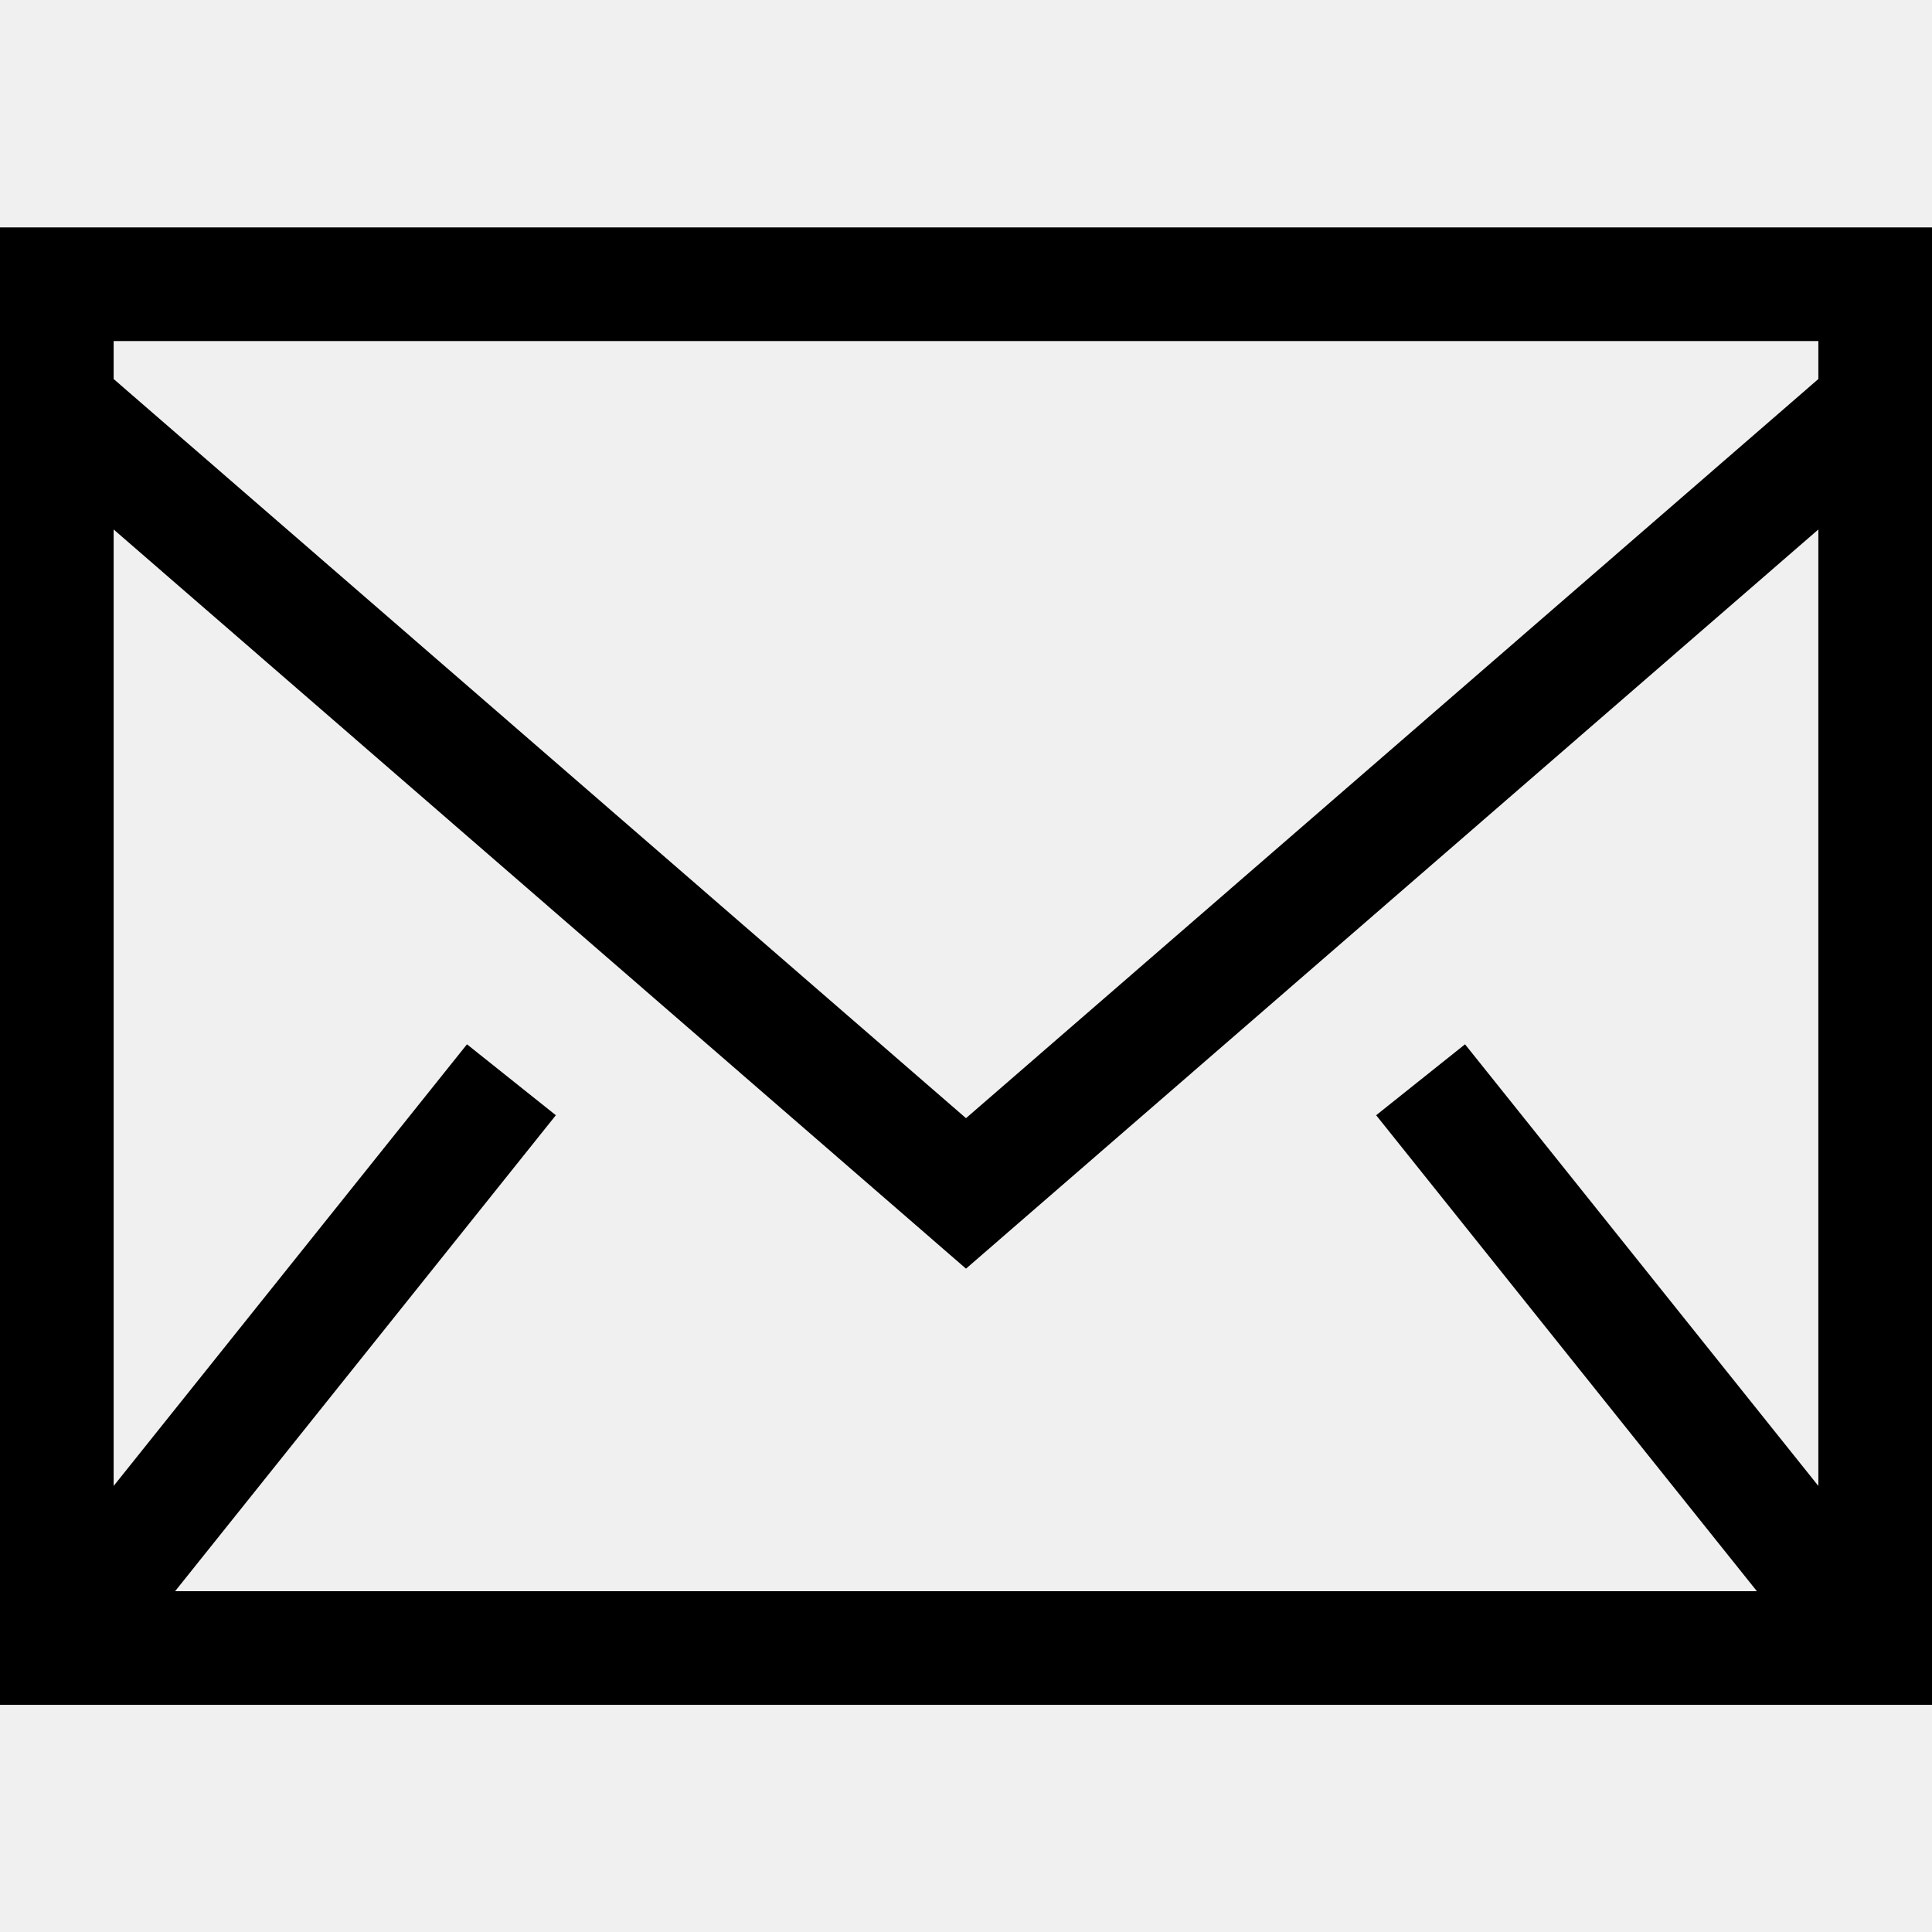
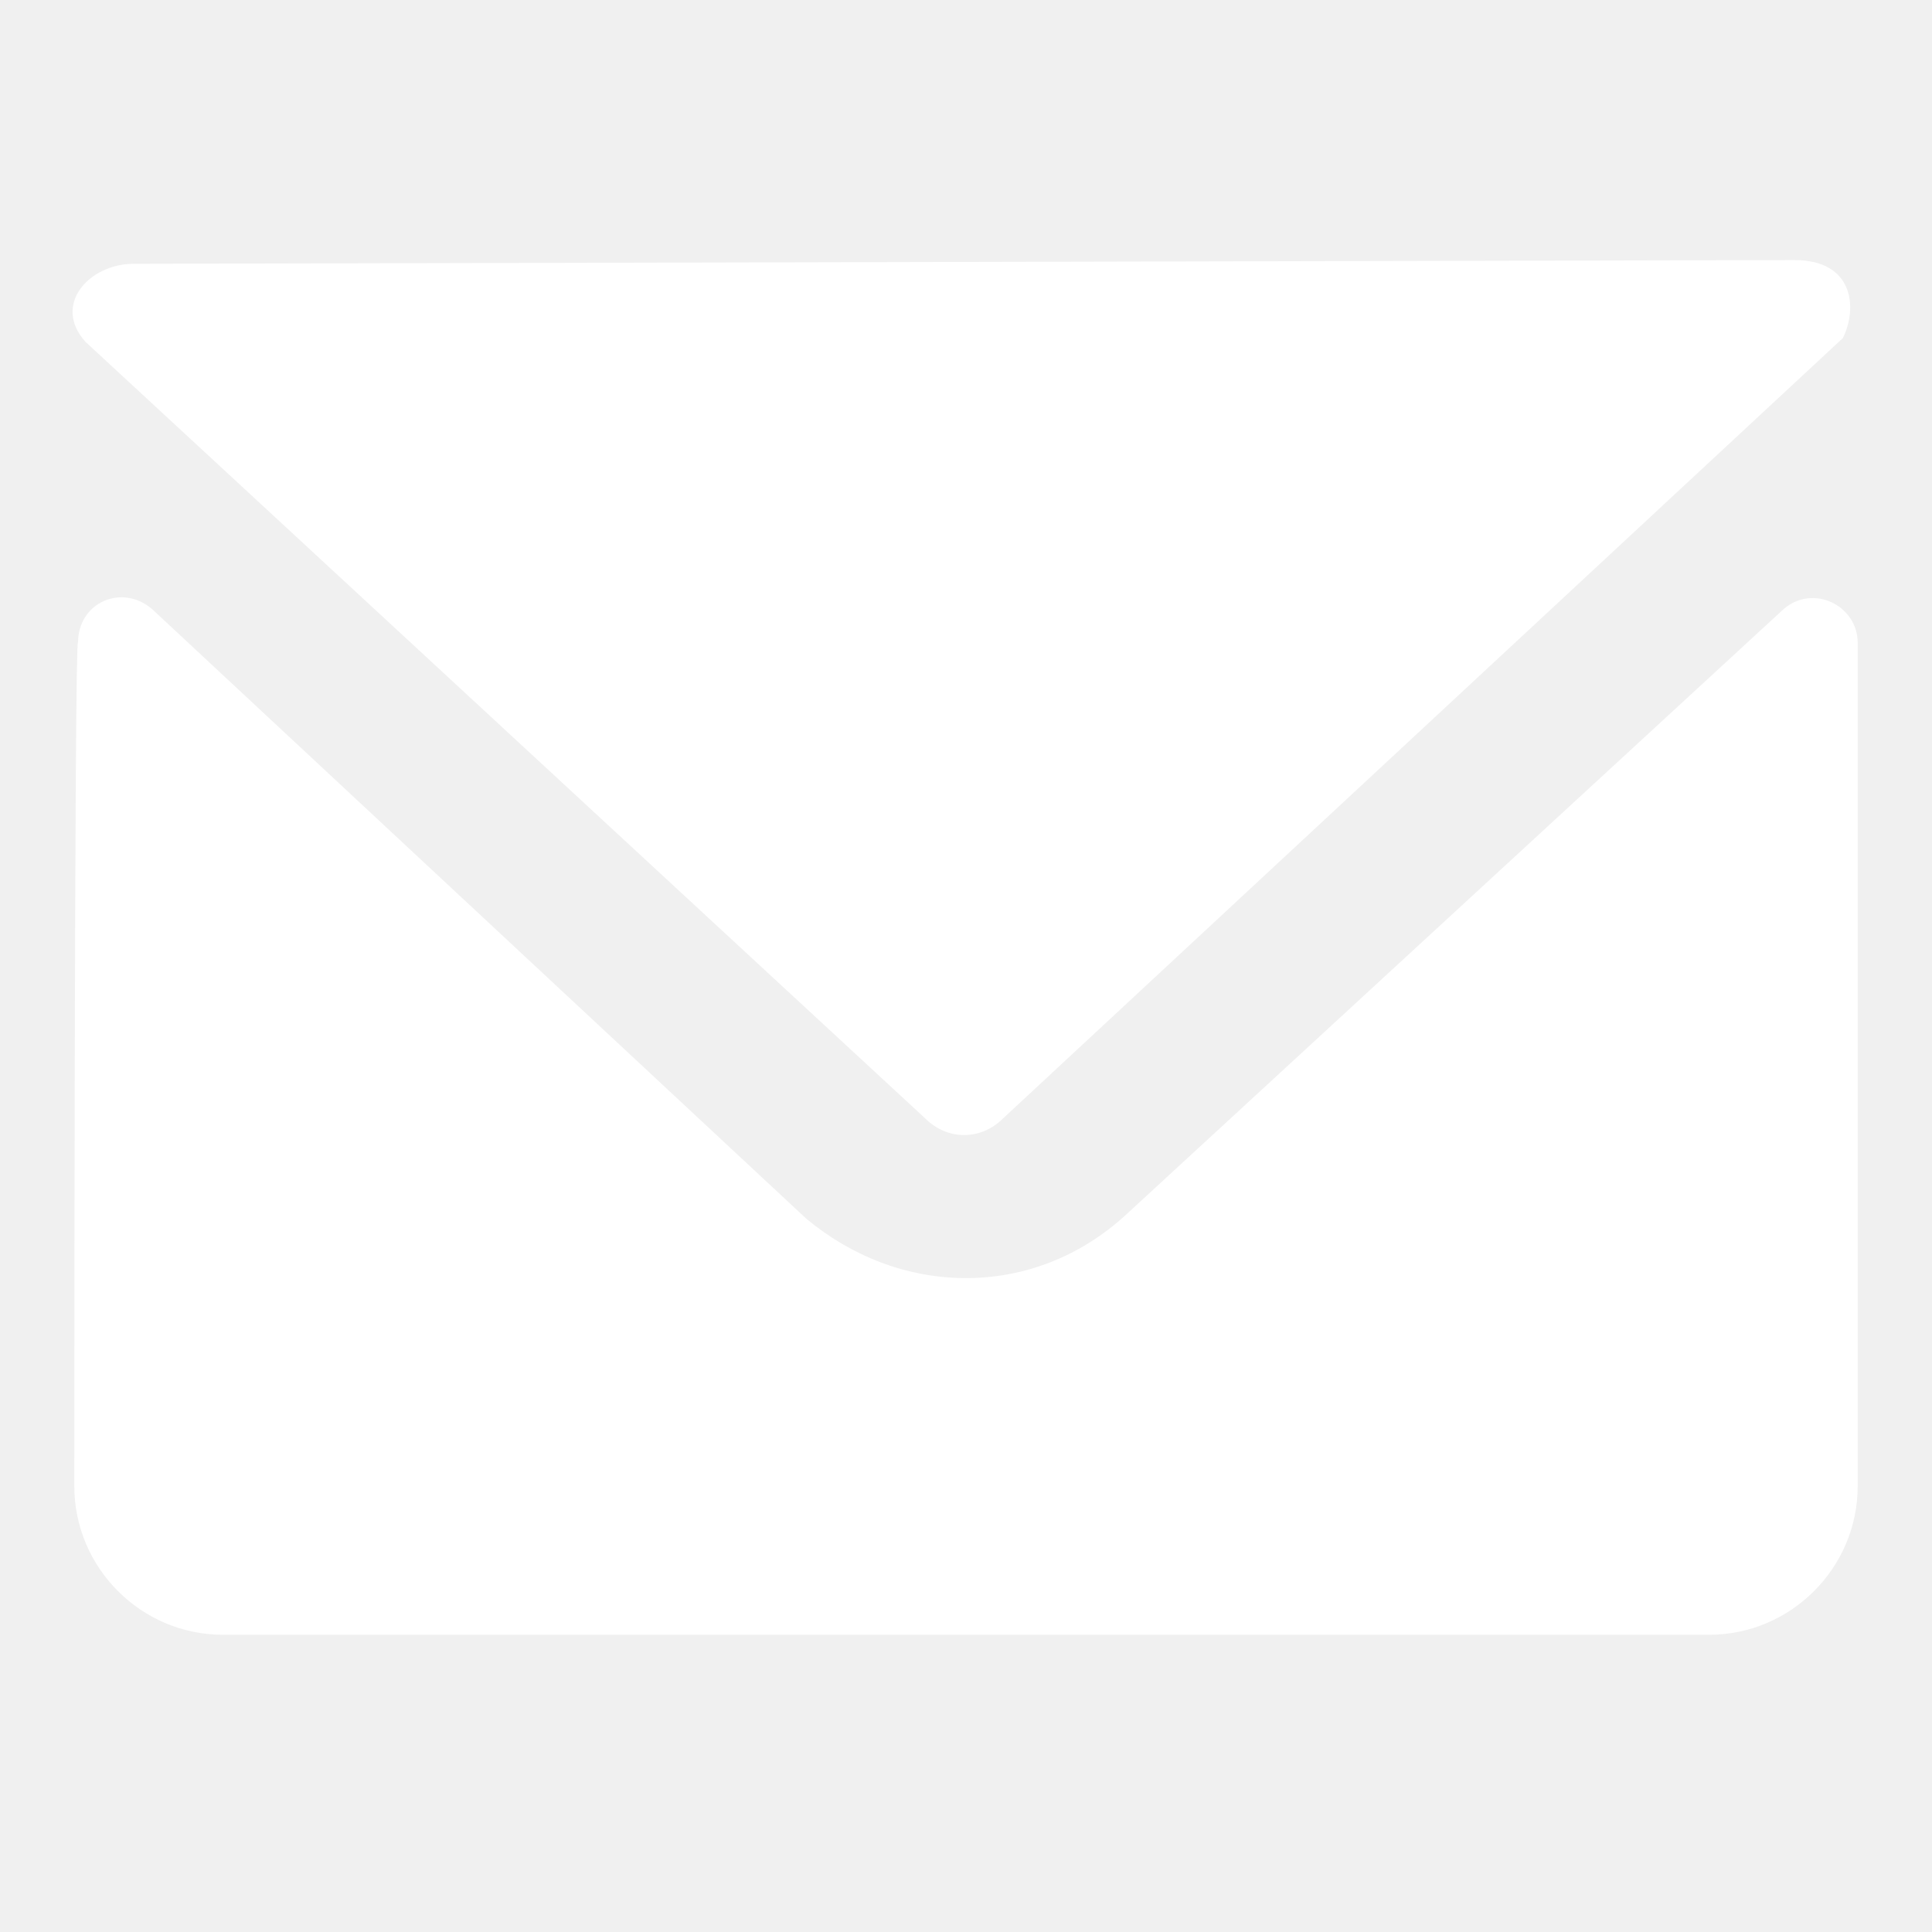
- <svg xmlns="http://www.w3.org/2000/svg" fill="#000000" width="800px" height="800px" viewBox="0 0 1920 1920">
-   <path d="M0 1694.235h1920V226H0v1468.235ZM112.941 376.664V338.94H1807.06v37.723L960 1111.233l-847.059-734.57ZM1807.06 526.198v950.513l-351.134-438.89-88.32 70.475 378.353 472.998H174.042l378.353-472.998-88.32-70.475-351.134 438.89V526.198L960 1260.768l847.059-734.57Z" fill-rule="evenodd" />
+ <svg xmlns="http://www.w3.org/2000/svg" enable-background="new 0 0 52 52" height="52" viewBox="0 0 52 52" width="52">
+   <g fill="#fff">
+     <path d="m24.9 30.1c.6.6 1.5.6 2.1 0l22.6-21c.4-.8.3-2.1-1.3-2.1l-44.7.1c-1.2 0-2.2 1.1-1.3 2.1z" />
+     <path d="m50 17.3c0-1-1.2-1.6-2-.9l-17.7 16.3c-1.2 1.1-2.7 1.7-4.3 1.7s-3.1-.6-4.3-1.6l-17.6-16.4c-.8-.7-2-.2-2 .9-.1-.3-.1 22.7-.1 22.7 0 2.2 1.8 4 4 4h40c2.2 0 4-1.8 4-4 0-6 0-18.2 0-22.7z" />
+   </g>
</svg>
